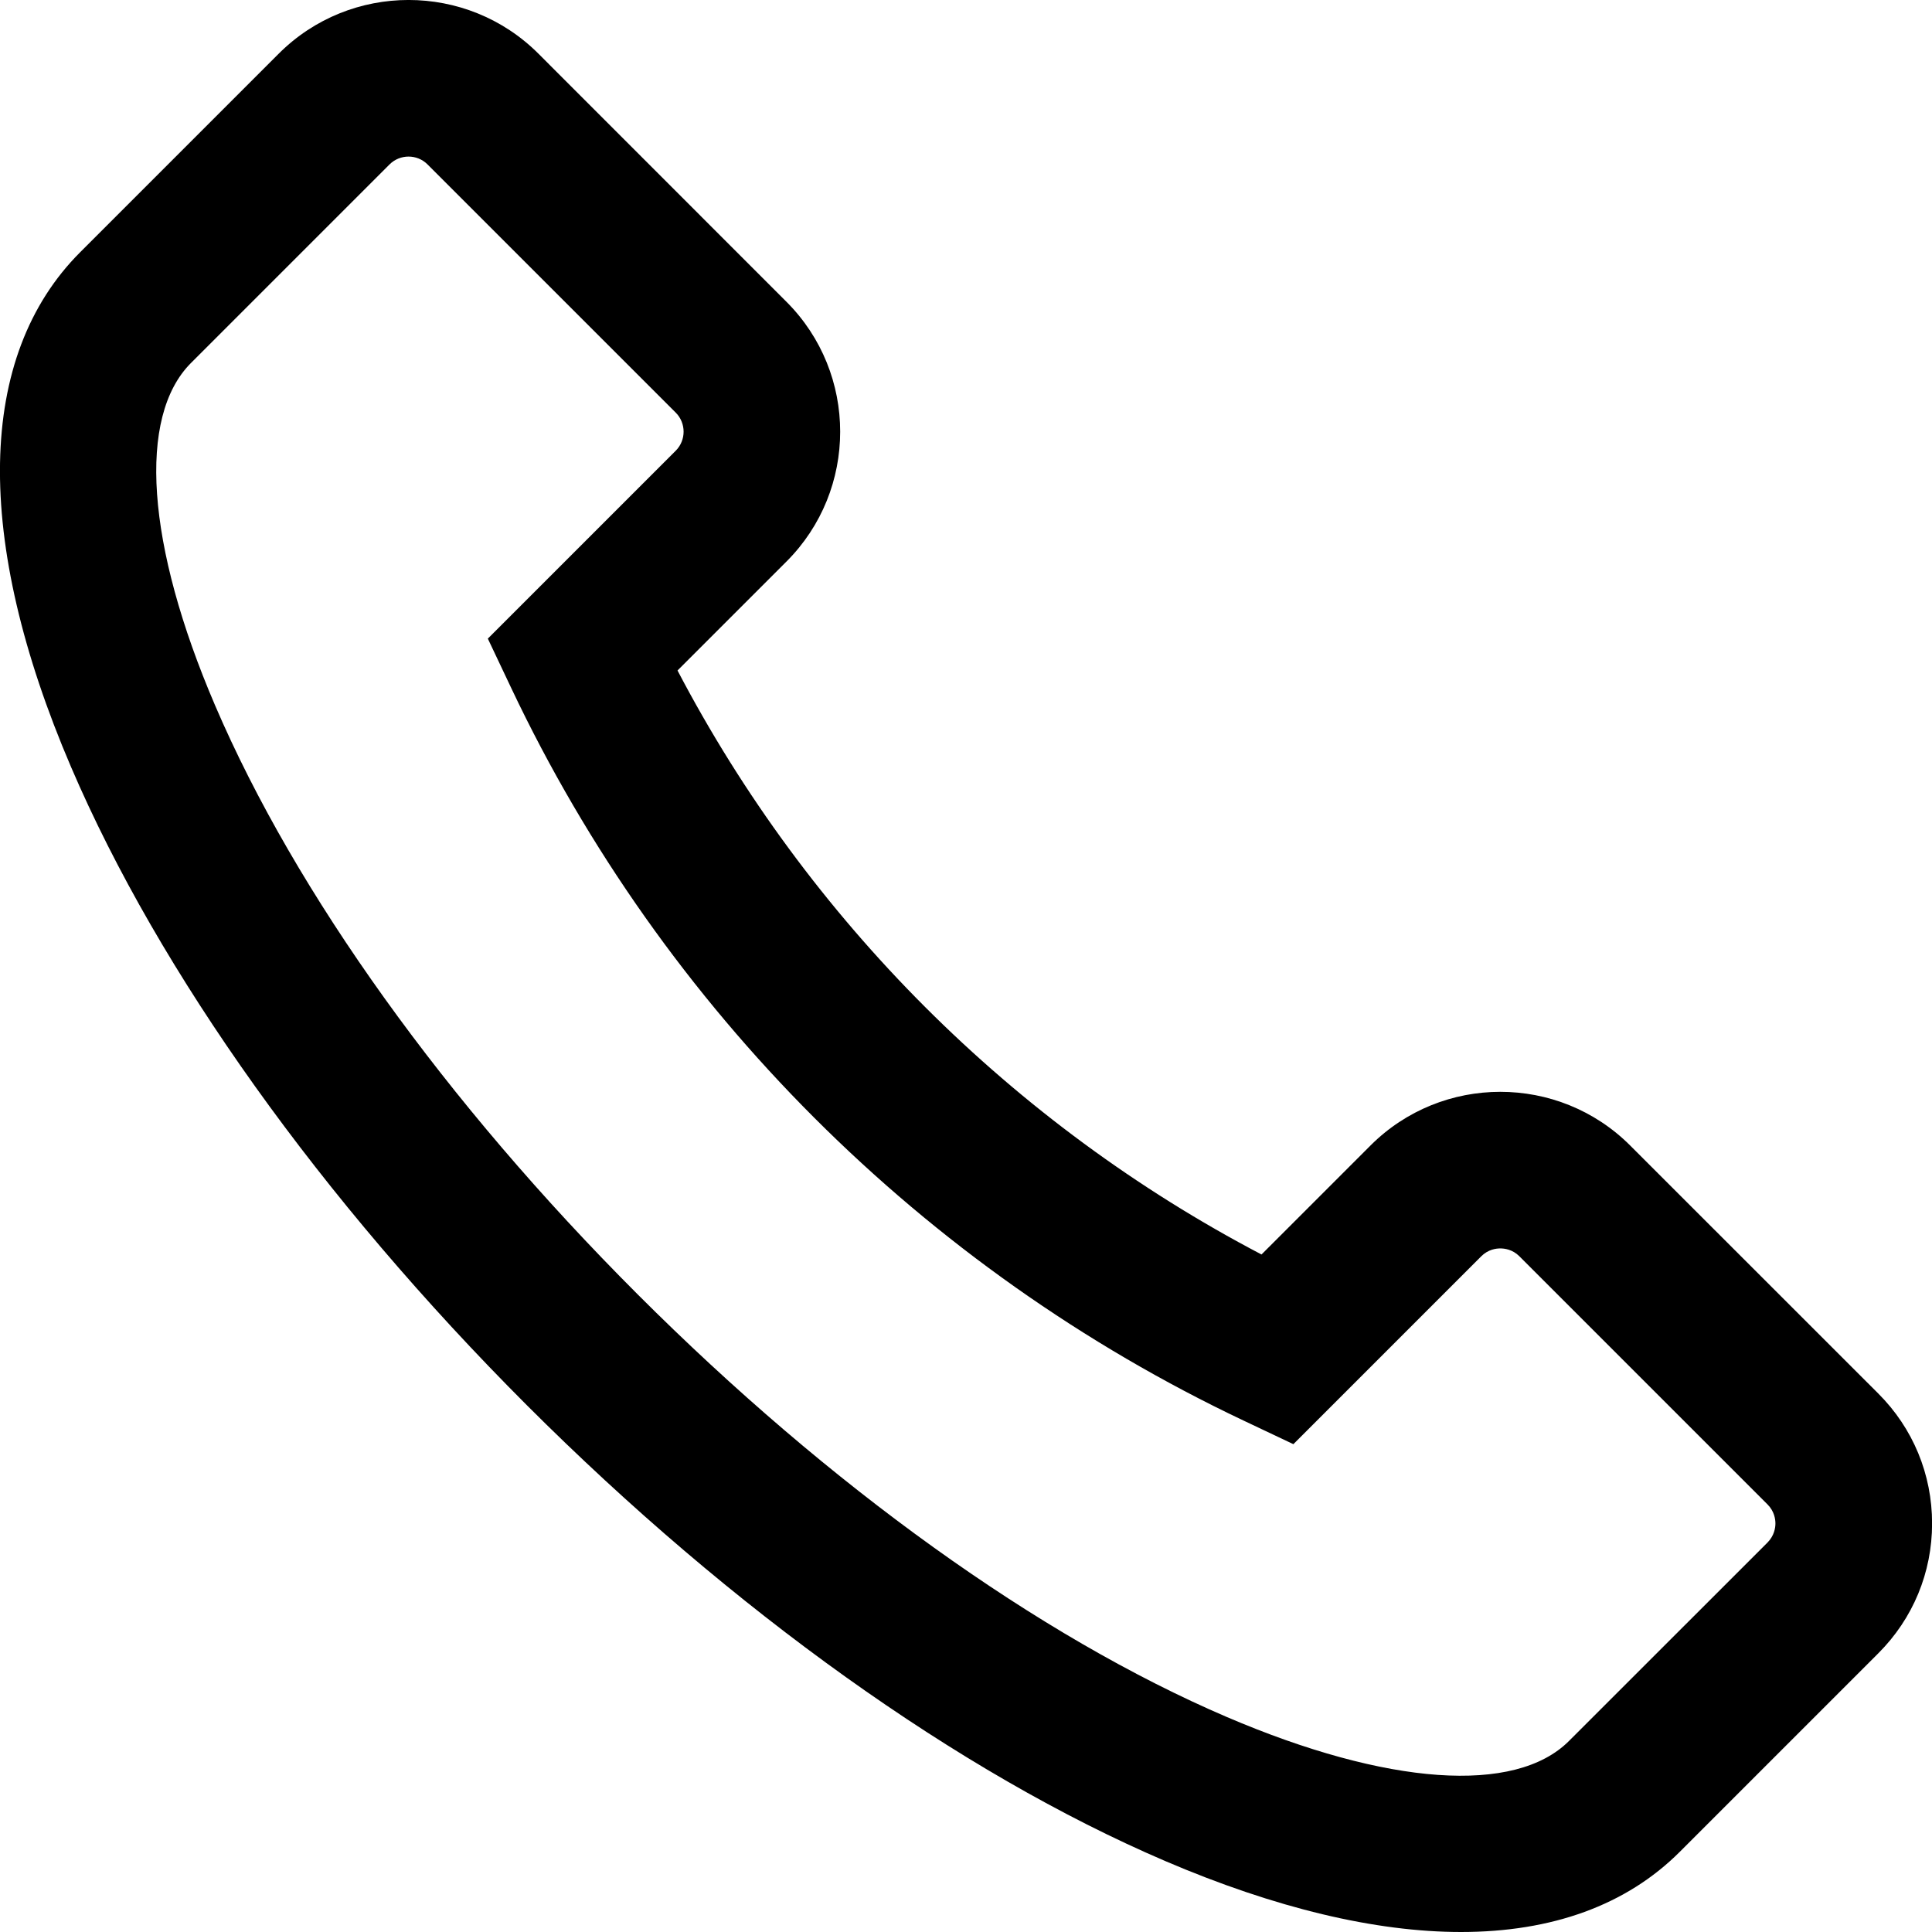
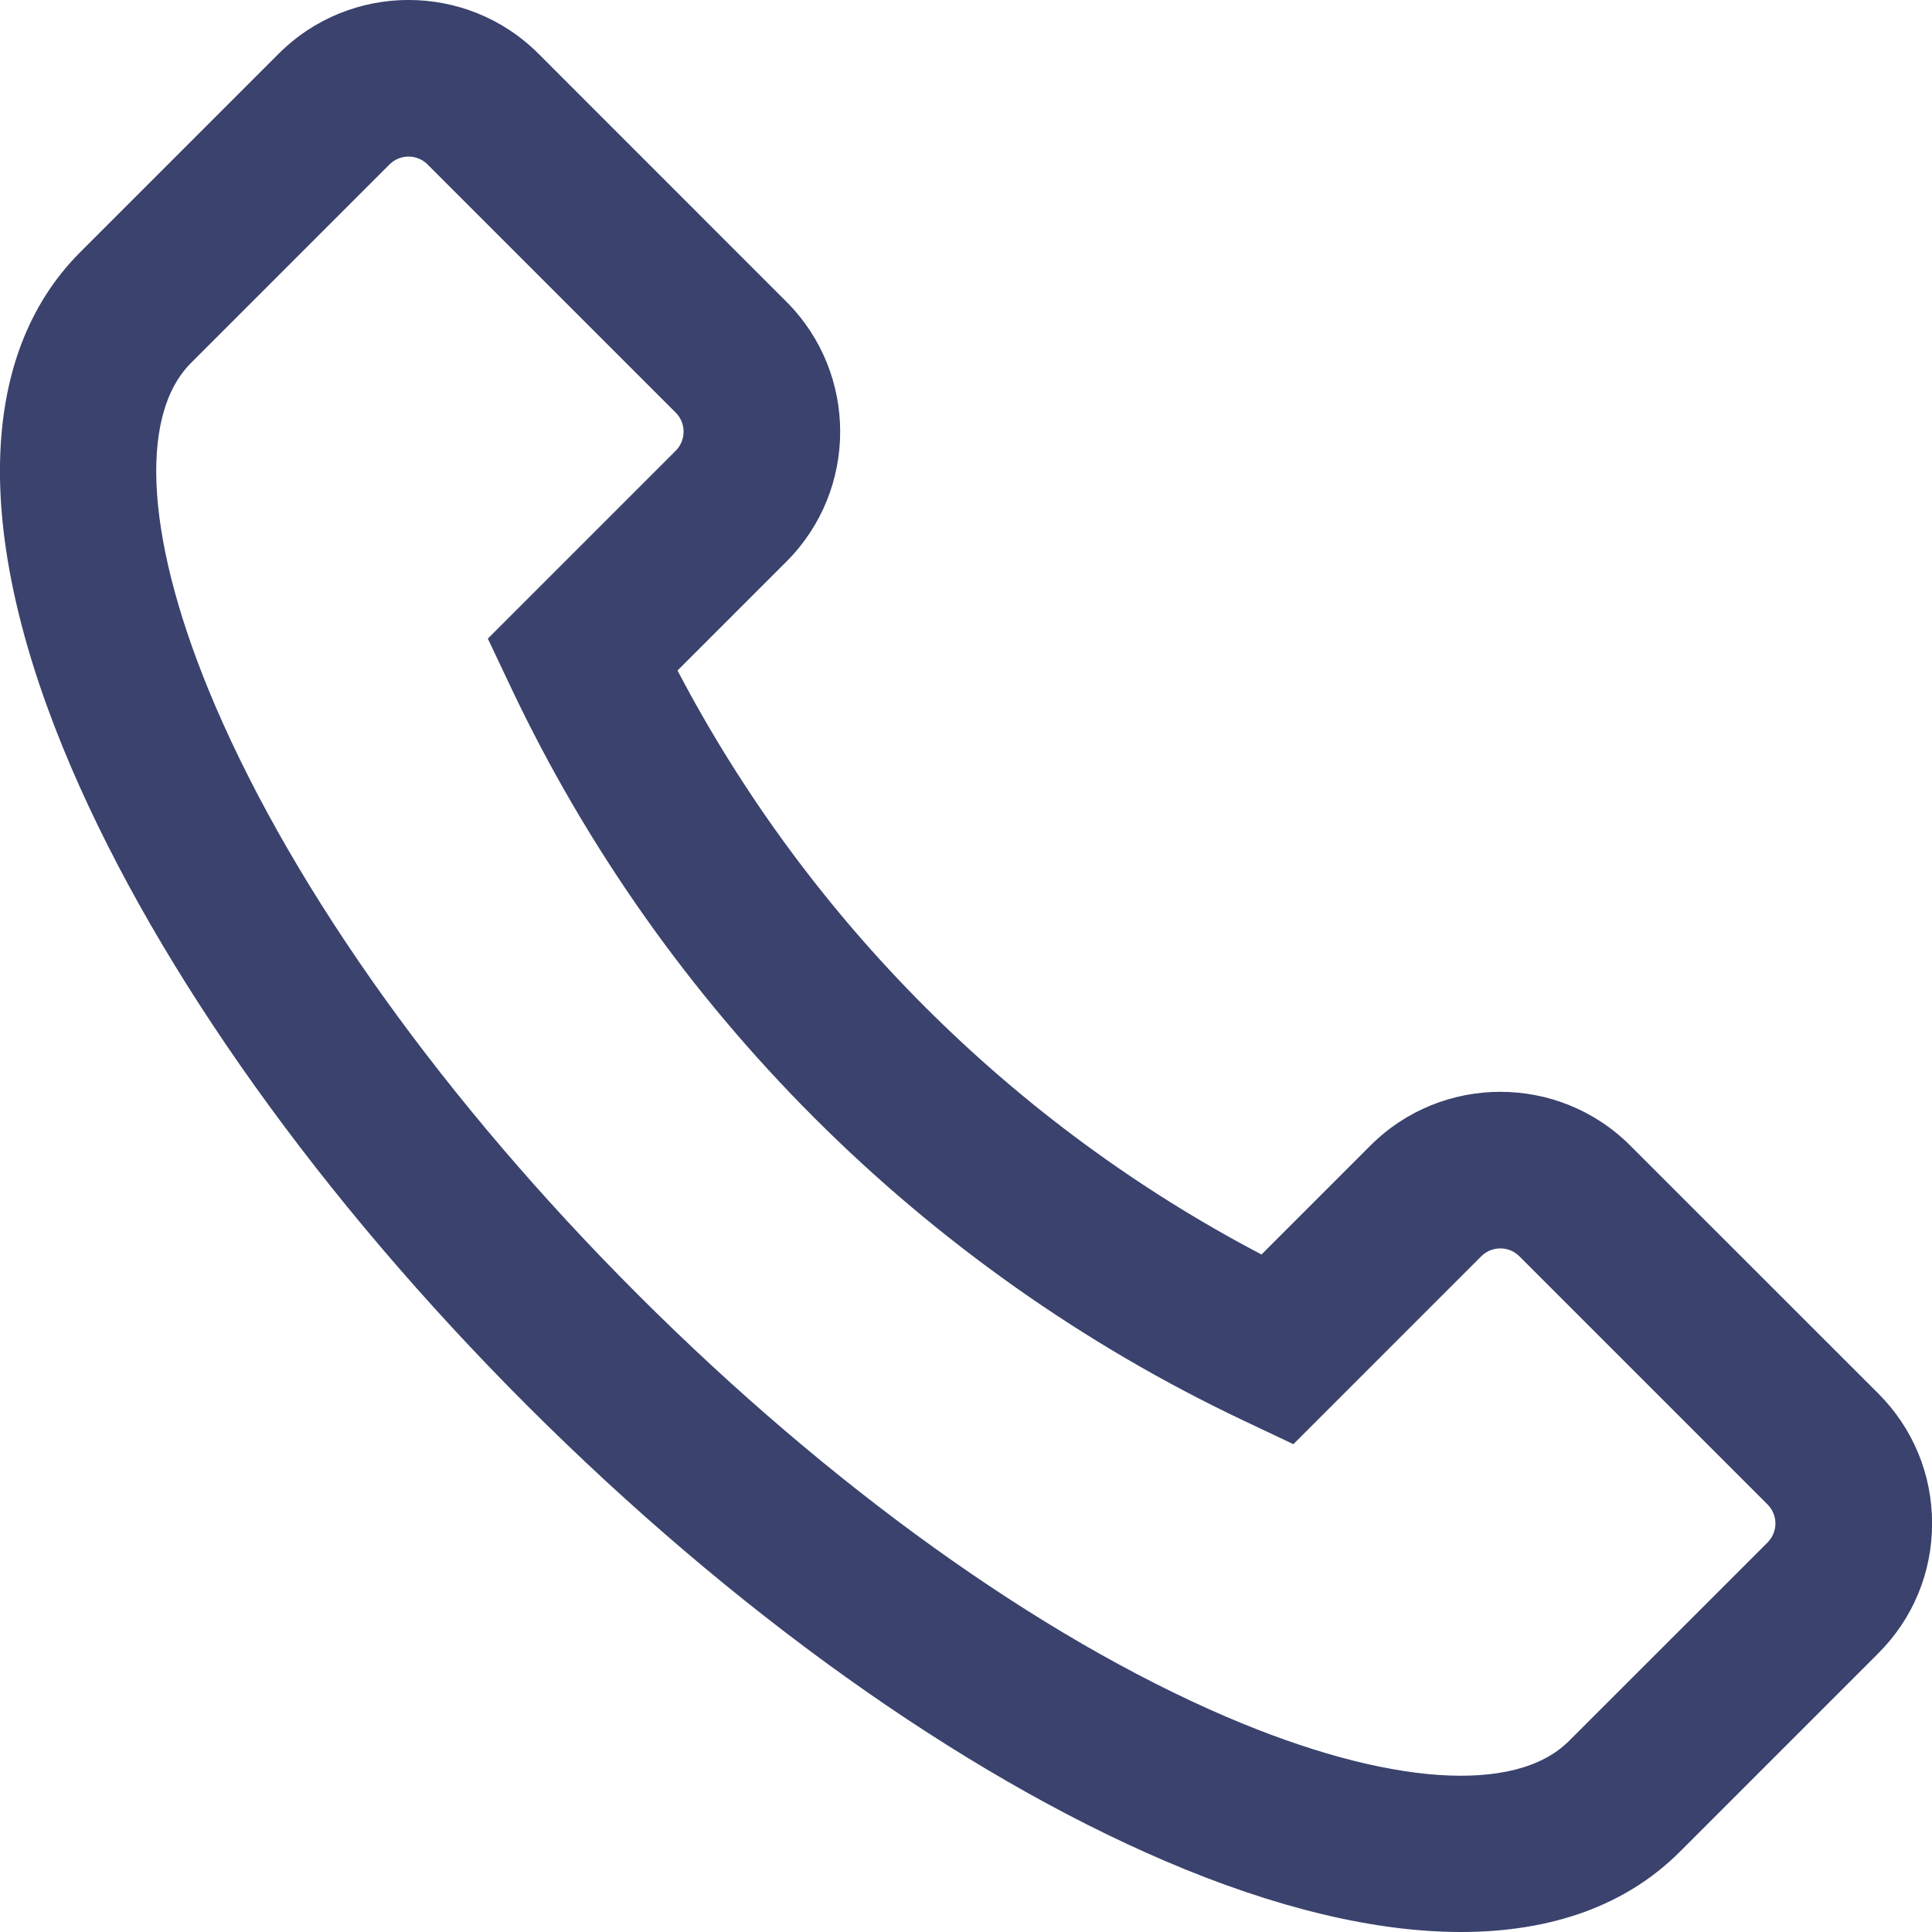
<svg xmlns="http://www.w3.org/2000/svg" width="22" height="22" viewBox="0 0 22 22" fill="none">
-   <path d="M21.389 15.869L18.563 13.044C17.748 12.229 16.421 12.229 15.606 13.044L14.365 14.285C11.53 12.8 9.2 10.47 7.715 7.635L8.956 6.394C9.771 5.579 9.771 4.252 8.956 3.437L6.131 0.611C5.316 -0.204 3.989 -0.204 3.174 0.611L0.913 2.872C-0.268 4.053 -0.305 6.135 0.809 8.734C1.814 11.078 3.657 13.658 5.999 16.001C8.342 18.343 10.922 20.186 13.266 21.191C14.525 21.73 15.664 22 16.637 22C17.672 22 18.52 21.695 19.128 21.087L21.389 18.826C21.784 18.431 22.001 17.906 22.001 17.348C22.001 16.789 21.784 16.264 21.389 15.869ZM20.127 17.565L17.866 19.825C17.255 20.437 15.797 20.334 13.968 19.551C11.829 18.634 9.447 16.925 7.261 14.739C5.075 12.553 3.366 10.171 2.449 8.032C1.665 6.203 1.563 4.745 2.175 4.133L4.435 1.873C4.555 1.753 4.75 1.753 4.869 1.873L7.695 4.699C7.814 4.818 7.814 5.013 7.695 5.132L5.555 7.272L5.824 7.84C7.552 11.488 10.512 14.448 14.16 16.176L14.728 16.445L16.868 14.305C16.946 14.227 17.037 14.216 17.084 14.216C17.132 14.216 17.223 14.227 17.301 14.305L20.127 17.131C20.205 17.209 20.217 17.3 20.217 17.348C20.217 17.395 20.205 17.486 20.127 17.565Z" fill="black" />
+   <path d="M21.389 15.869L18.563 13.044C17.748 12.229 16.421 12.229 15.606 13.044L14.365 14.285C11.53 12.8 9.2 10.47 7.715 7.635L8.956 6.394C9.771 5.579 9.771 4.252 8.956 3.437L6.131 0.611C5.316 -0.204 3.989 -0.204 3.174 0.611L0.913 2.872C-0.268 4.053 -0.305 6.135 0.809 8.734C1.814 11.078 3.657 13.658 5.999 16.001C8.342 18.343 10.922 20.186 13.266 21.191C14.525 21.73 15.664 22 16.637 22C17.672 22 18.52 21.695 19.128 21.087L21.389 18.826C21.784 18.431 22.001 17.906 22.001 17.348C22.001 16.789 21.784 16.264 21.389 15.869ZM20.127 17.565L17.866 19.825C17.255 20.437 15.797 20.334 13.968 19.551C11.829 18.634 9.447 16.925 7.261 14.739C5.075 12.553 3.366 10.171 2.449 8.032C1.665 6.203 1.563 4.745 2.175 4.133L4.435 1.873C4.555 1.753 4.75 1.753 4.869 1.873L7.695 4.699C7.814 4.818 7.814 5.013 7.695 5.132L5.555 7.272L5.824 7.84C7.552 11.488 10.512 14.448 14.16 16.176L14.728 16.445L16.868 14.305C16.946 14.227 17.037 14.216 17.084 14.216C17.132 14.216 17.223 14.227 17.301 14.305L20.127 17.131C20.205 17.209 20.217 17.3 20.217 17.348C20.217 17.395 20.205 17.486 20.127 17.565Z" fill="#3A426D" />
</svg>
